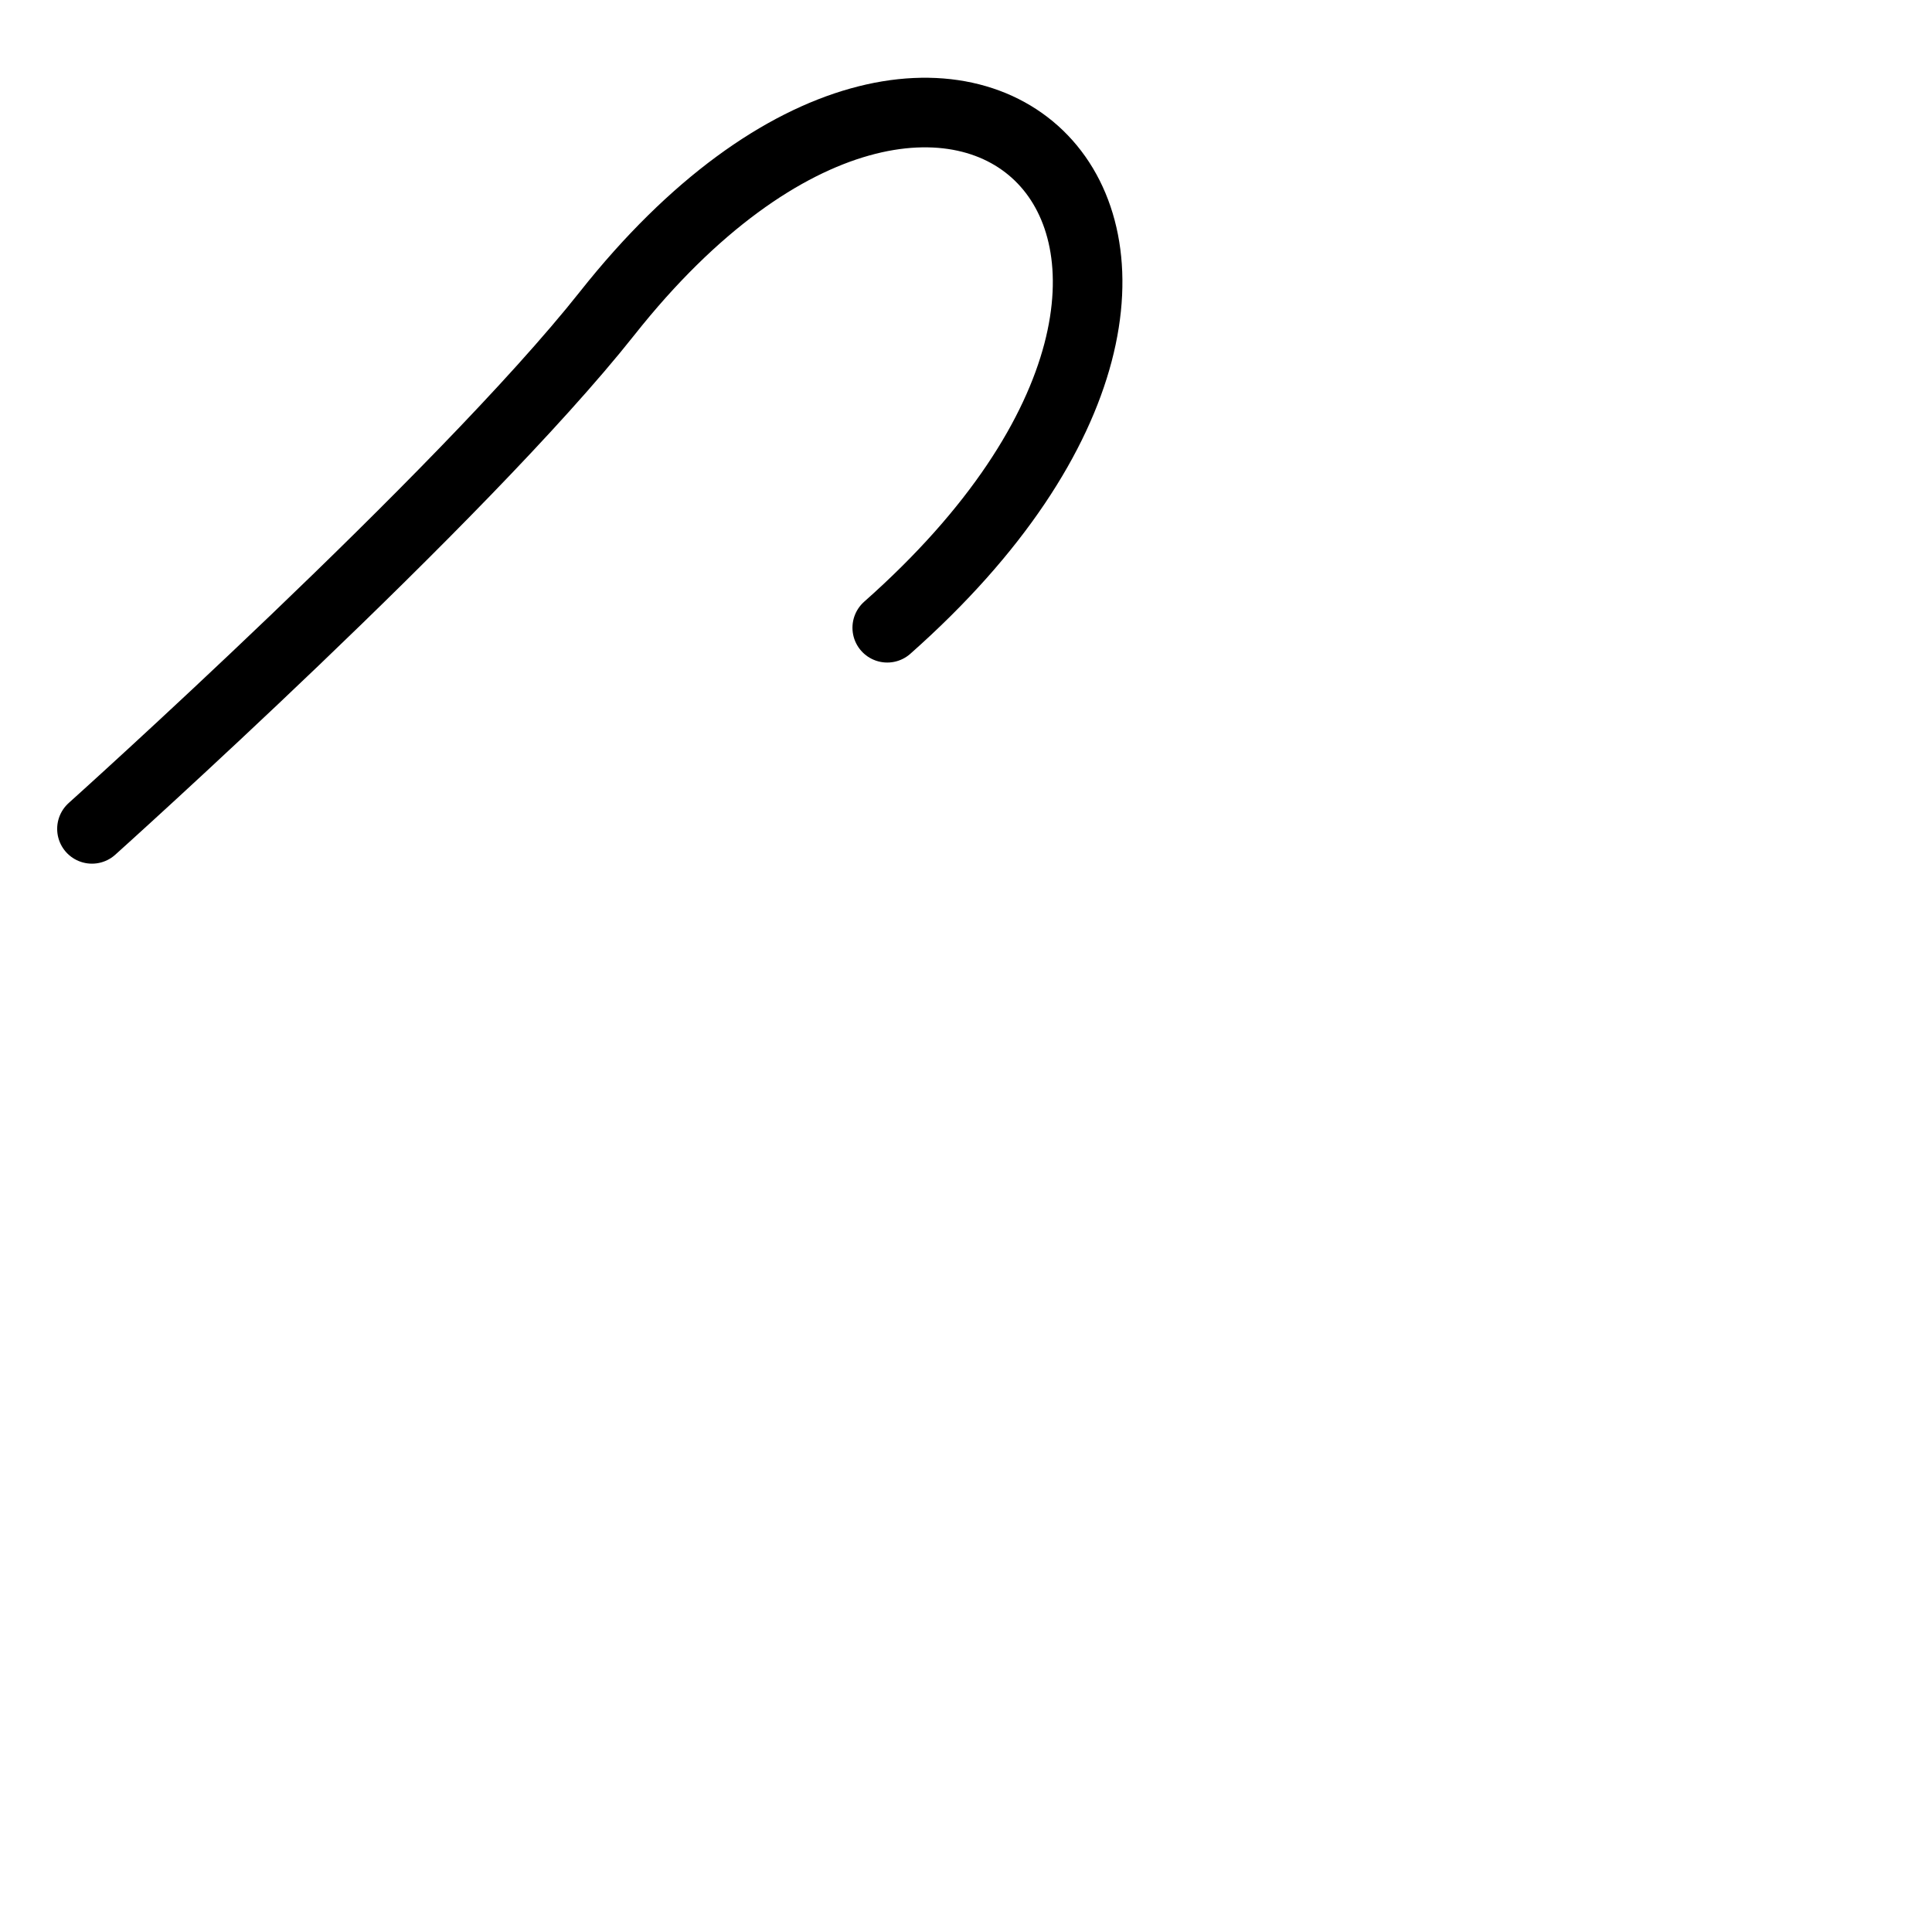
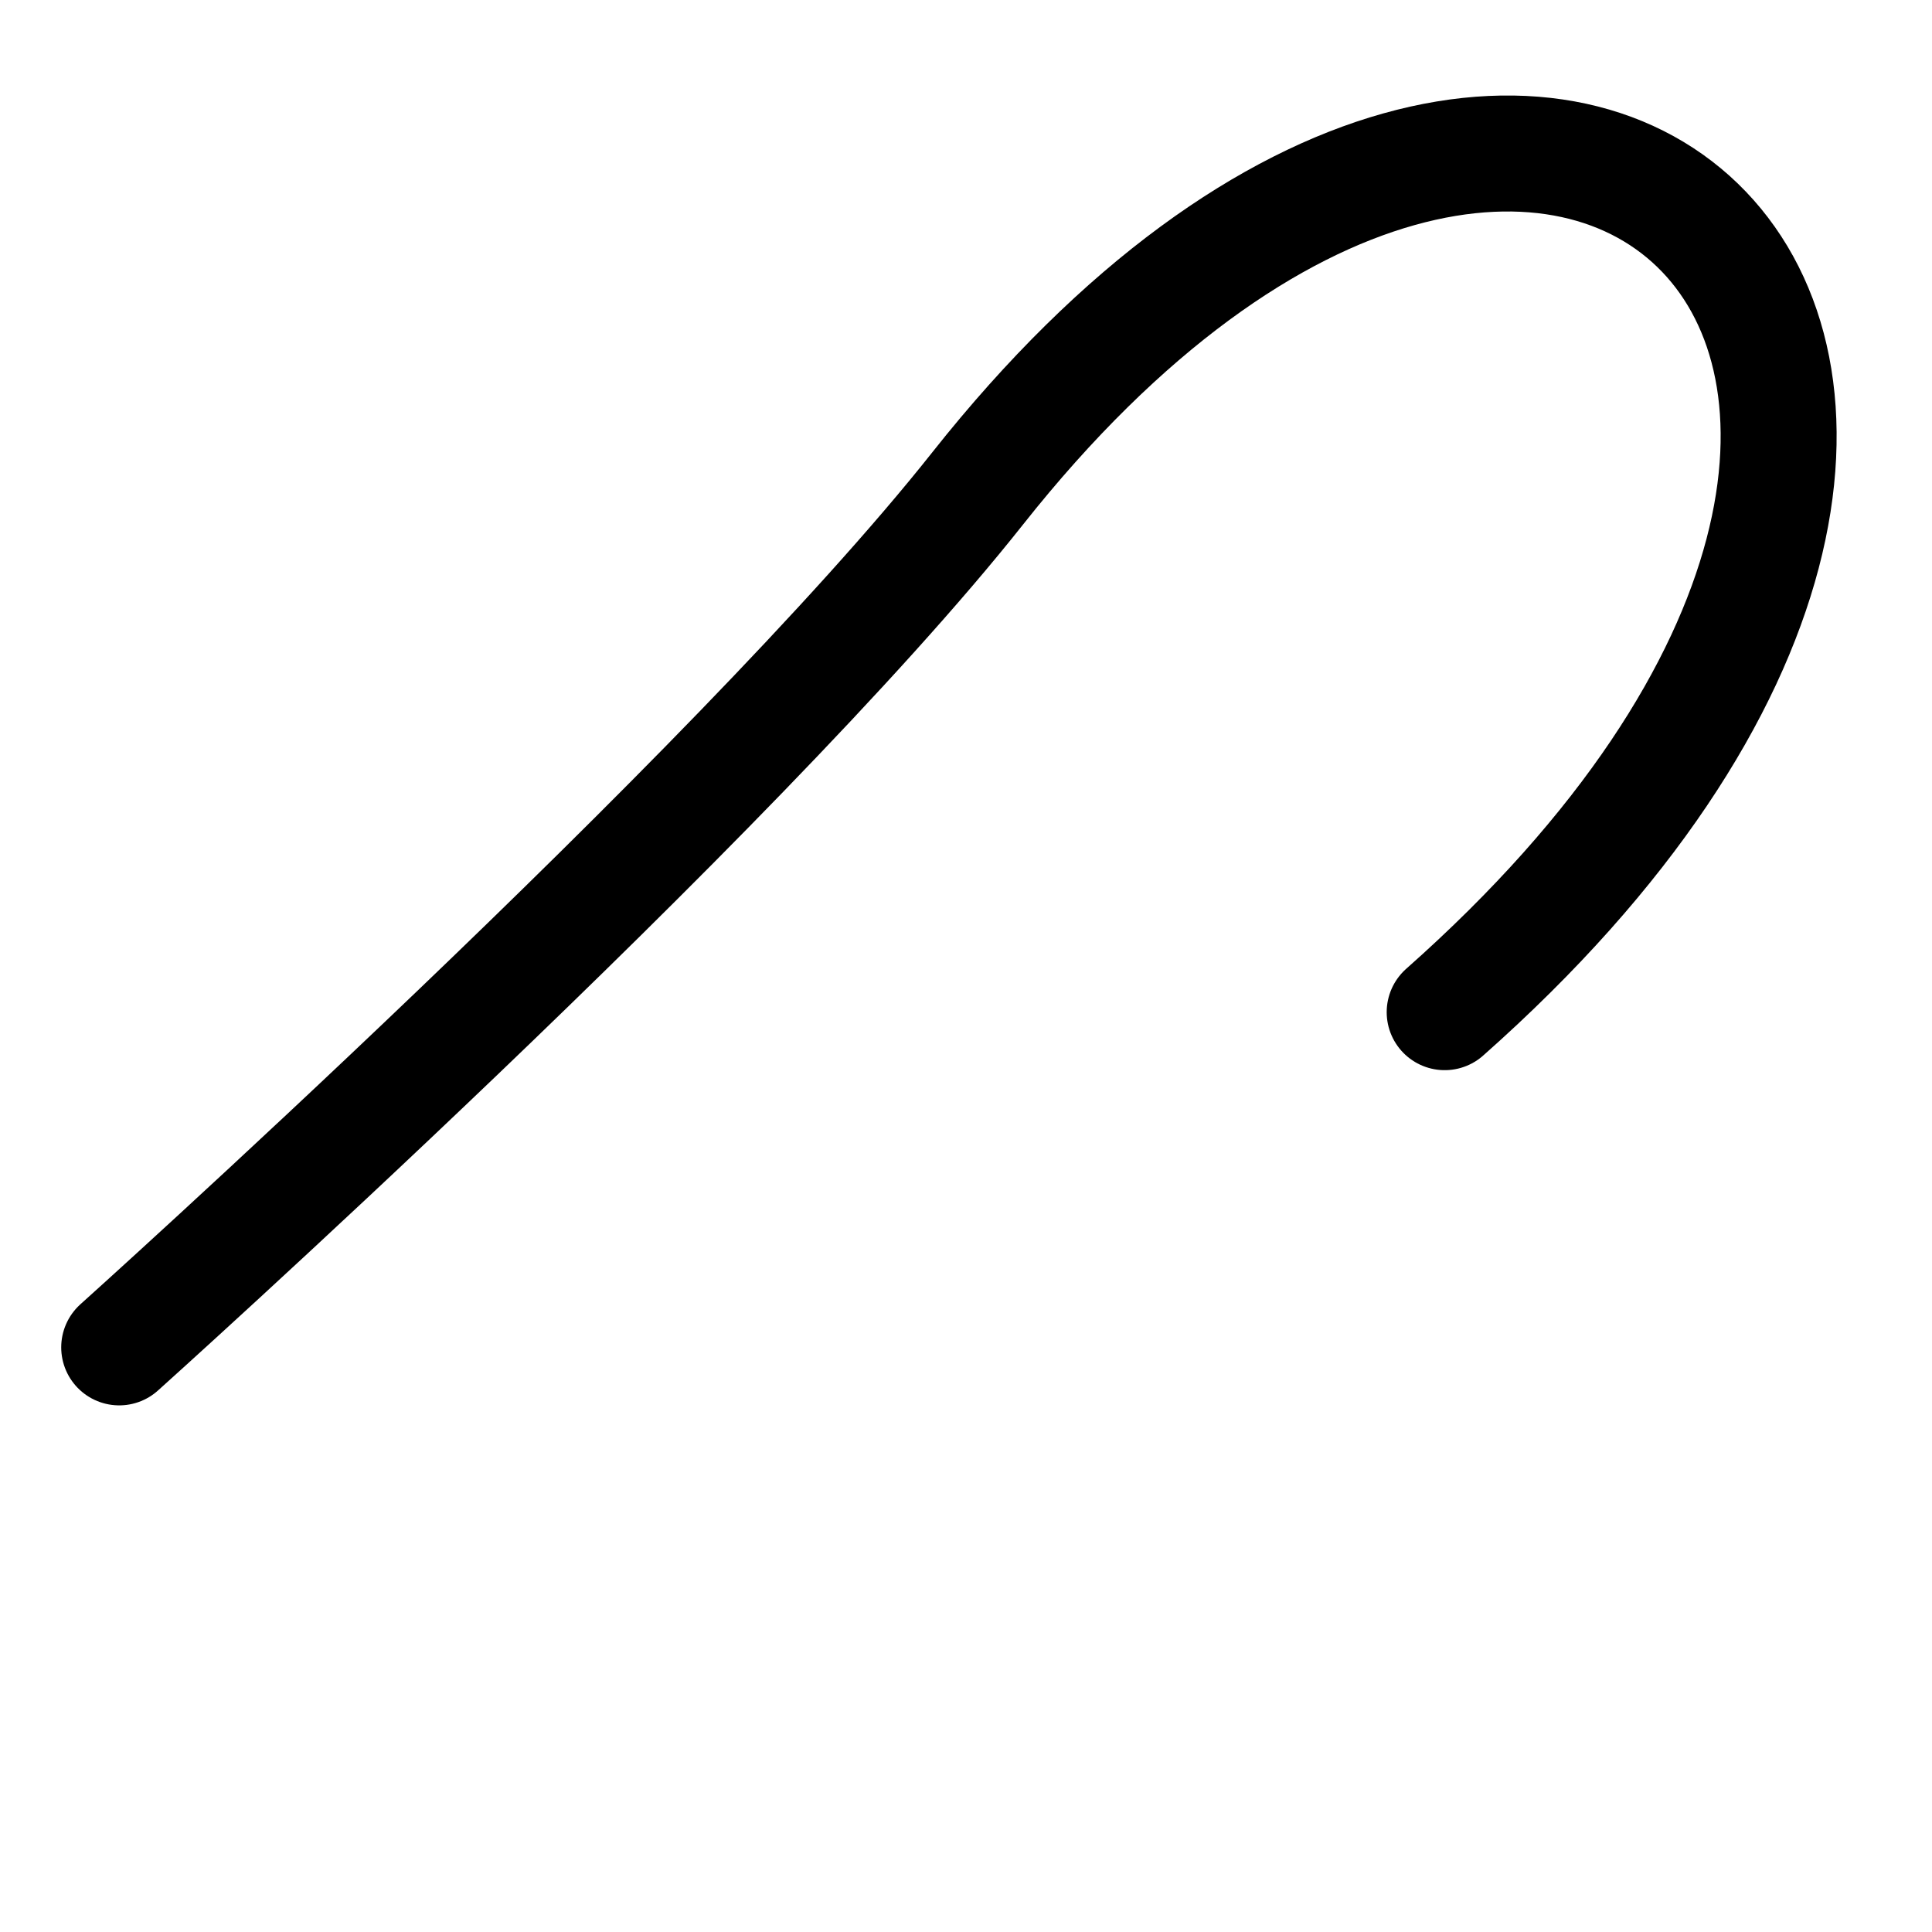
- <svg xmlns="http://www.w3.org/2000/svg" width="50mm" height="50mm" viewBox="0 0 50 50" version="1.1" id="svg5">
+ <svg xmlns="http://www.w3.org/2000/svg" width="30mm" height="30mm" viewBox="0 0 30 30" version="1.1" id="svg5">
  <defs id="defs2" />
  <g id="layer1">
-     <path style="fill:none;stroke:#000000;stroke-width:1.801;stroke-linecap:round;stroke-linejoin:round;paint-order:fill markers stroke;stop-color:#000000" d="m 2.38,21.451 c 0,0 9.574,-8.592 13.332,-13.34 9.021,-11.397 18.631,-1.939 7.25,8.135" id="path1811" />
+     <path style="fill:none;stroke:#000000;stroke-width:1.801;stroke-linecap:round;stroke-linejoin:round;paint-order:fill markers stroke;stop-color:#000000" d="m 1.851,20.922 c 0,0 9.574,-8.592 13.332,-13.34 9.021,-11.397 18.631,-1.939 7.25,8.135" id="path1811" />
  </g>
</svg>
